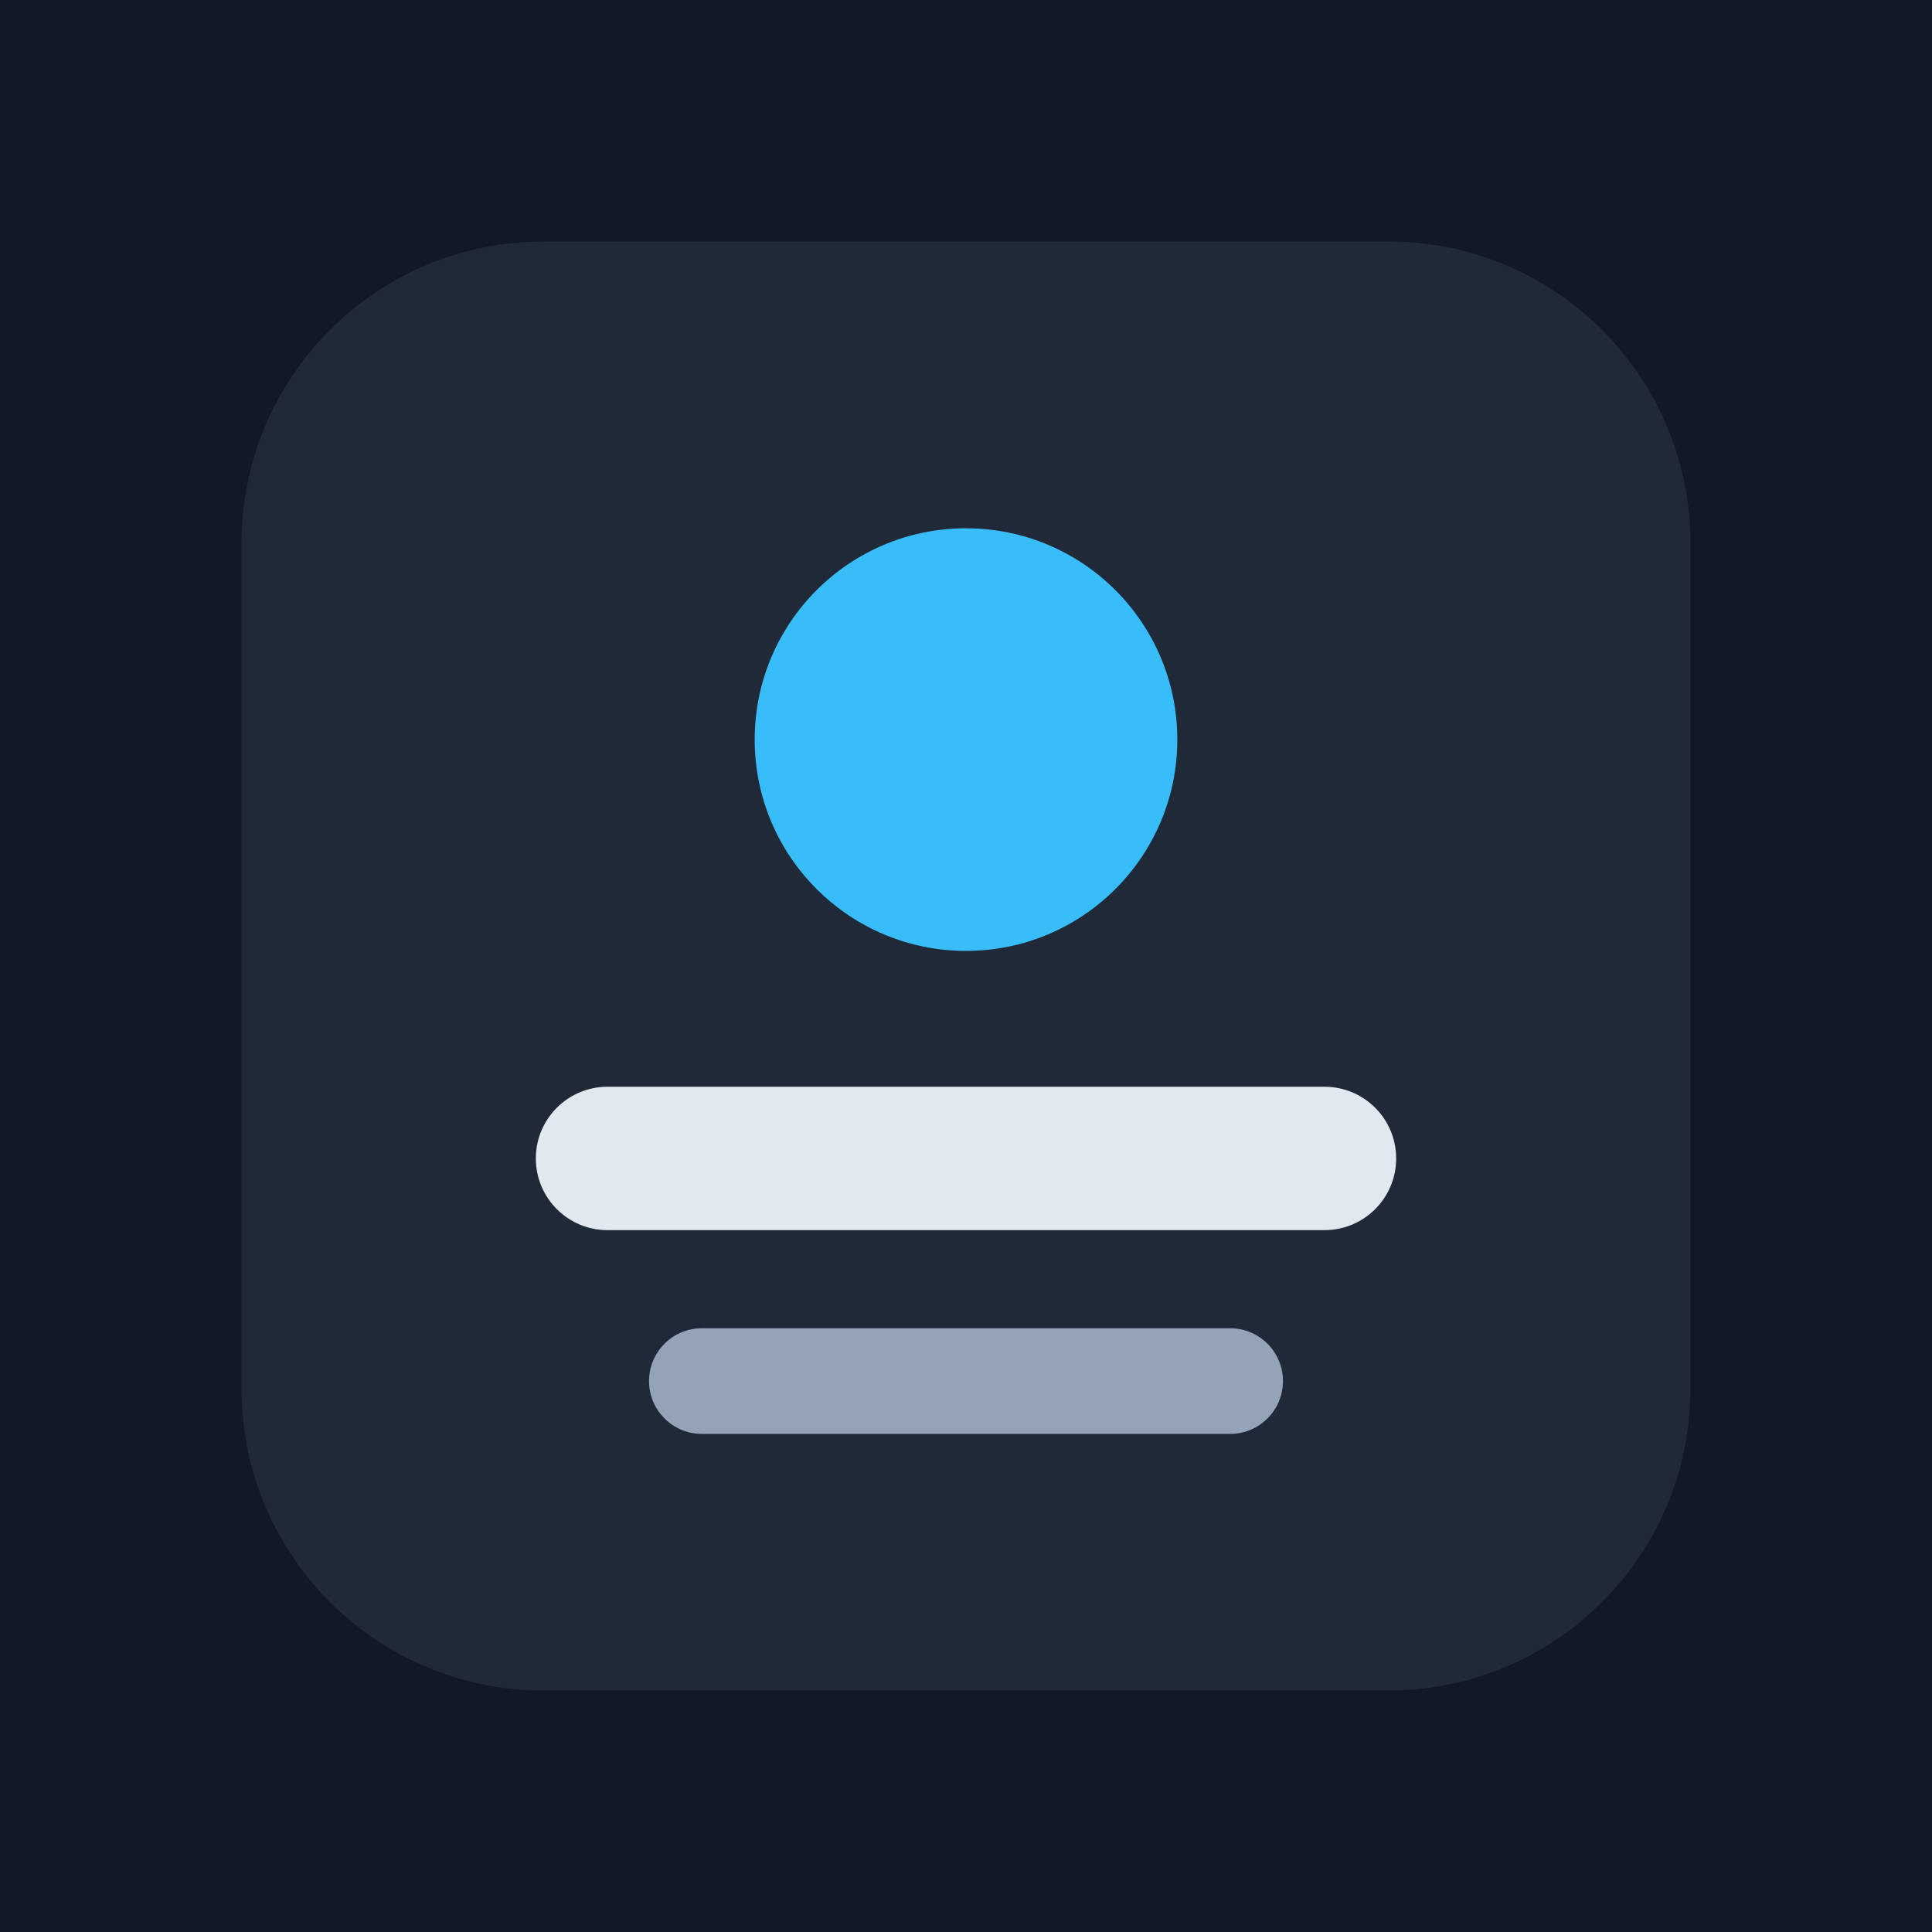
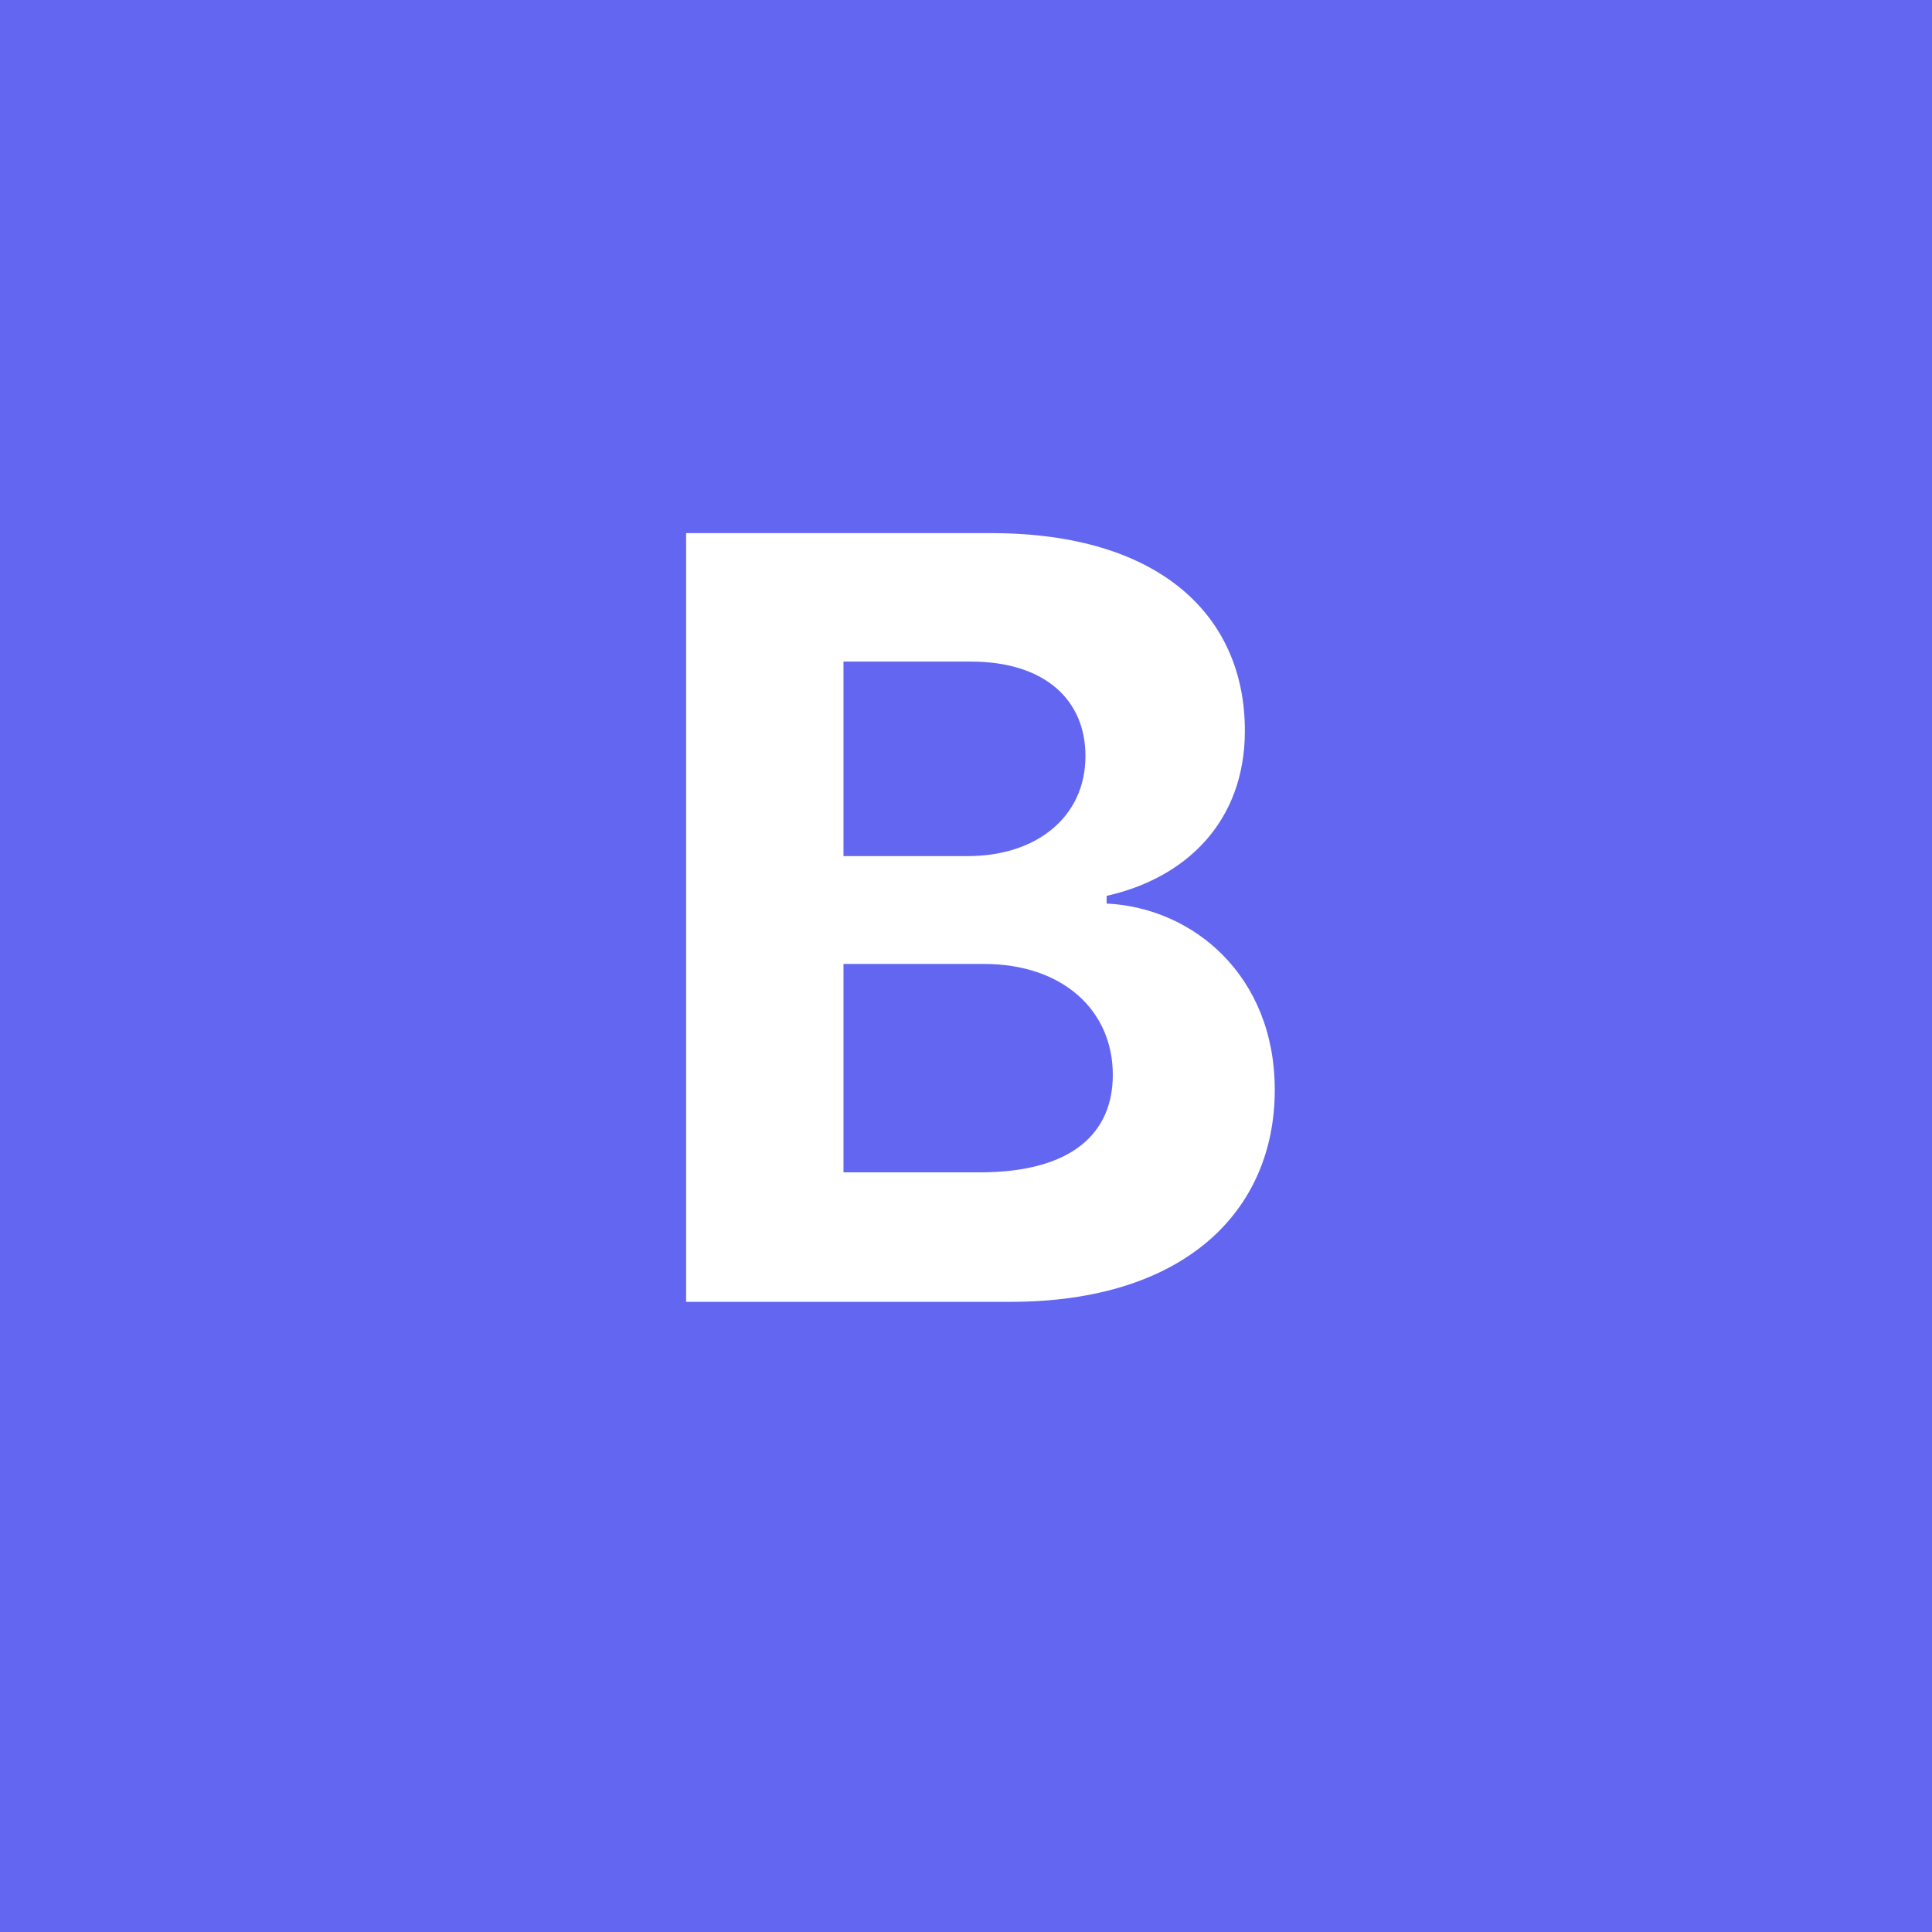
- <svg xmlns="http://www.w3.org/2000/svg" viewBox="0 0 512 512" role="img" aria-label="Band Chat maskable icon">
-   <rect width="512" height="512" fill="#111827" />
-   <g transform="translate(64 64)">
-     <rect width="384" height="384" rx="80" fill="#1f2937" />
-     <circle cx="192" cy="132" r="56" fill="#38bdf8" />
-     <rect x="78" y="224" width="228" height="38" rx="19" fill="#e2e8f0" />
-     <rect x="108" y="288" width="168" height="28" rx="14" fill="#94a3b8" />
-   </g>
+ <svg xmlns="http://www.w3.org/2000/svg" viewBox="0 0 512 512">
+   <rect width="512" height="512" fill="#6366f1" />
+   <text x="256" y="345" text-anchor="middle" font-family="-apple-system, BlinkMacSystemFont, 'SF Pro Display', 'Inter', sans-serif" font-size="280" font-weight="700" fill="white" letter-spacing="-8">B</text>
</svg>
